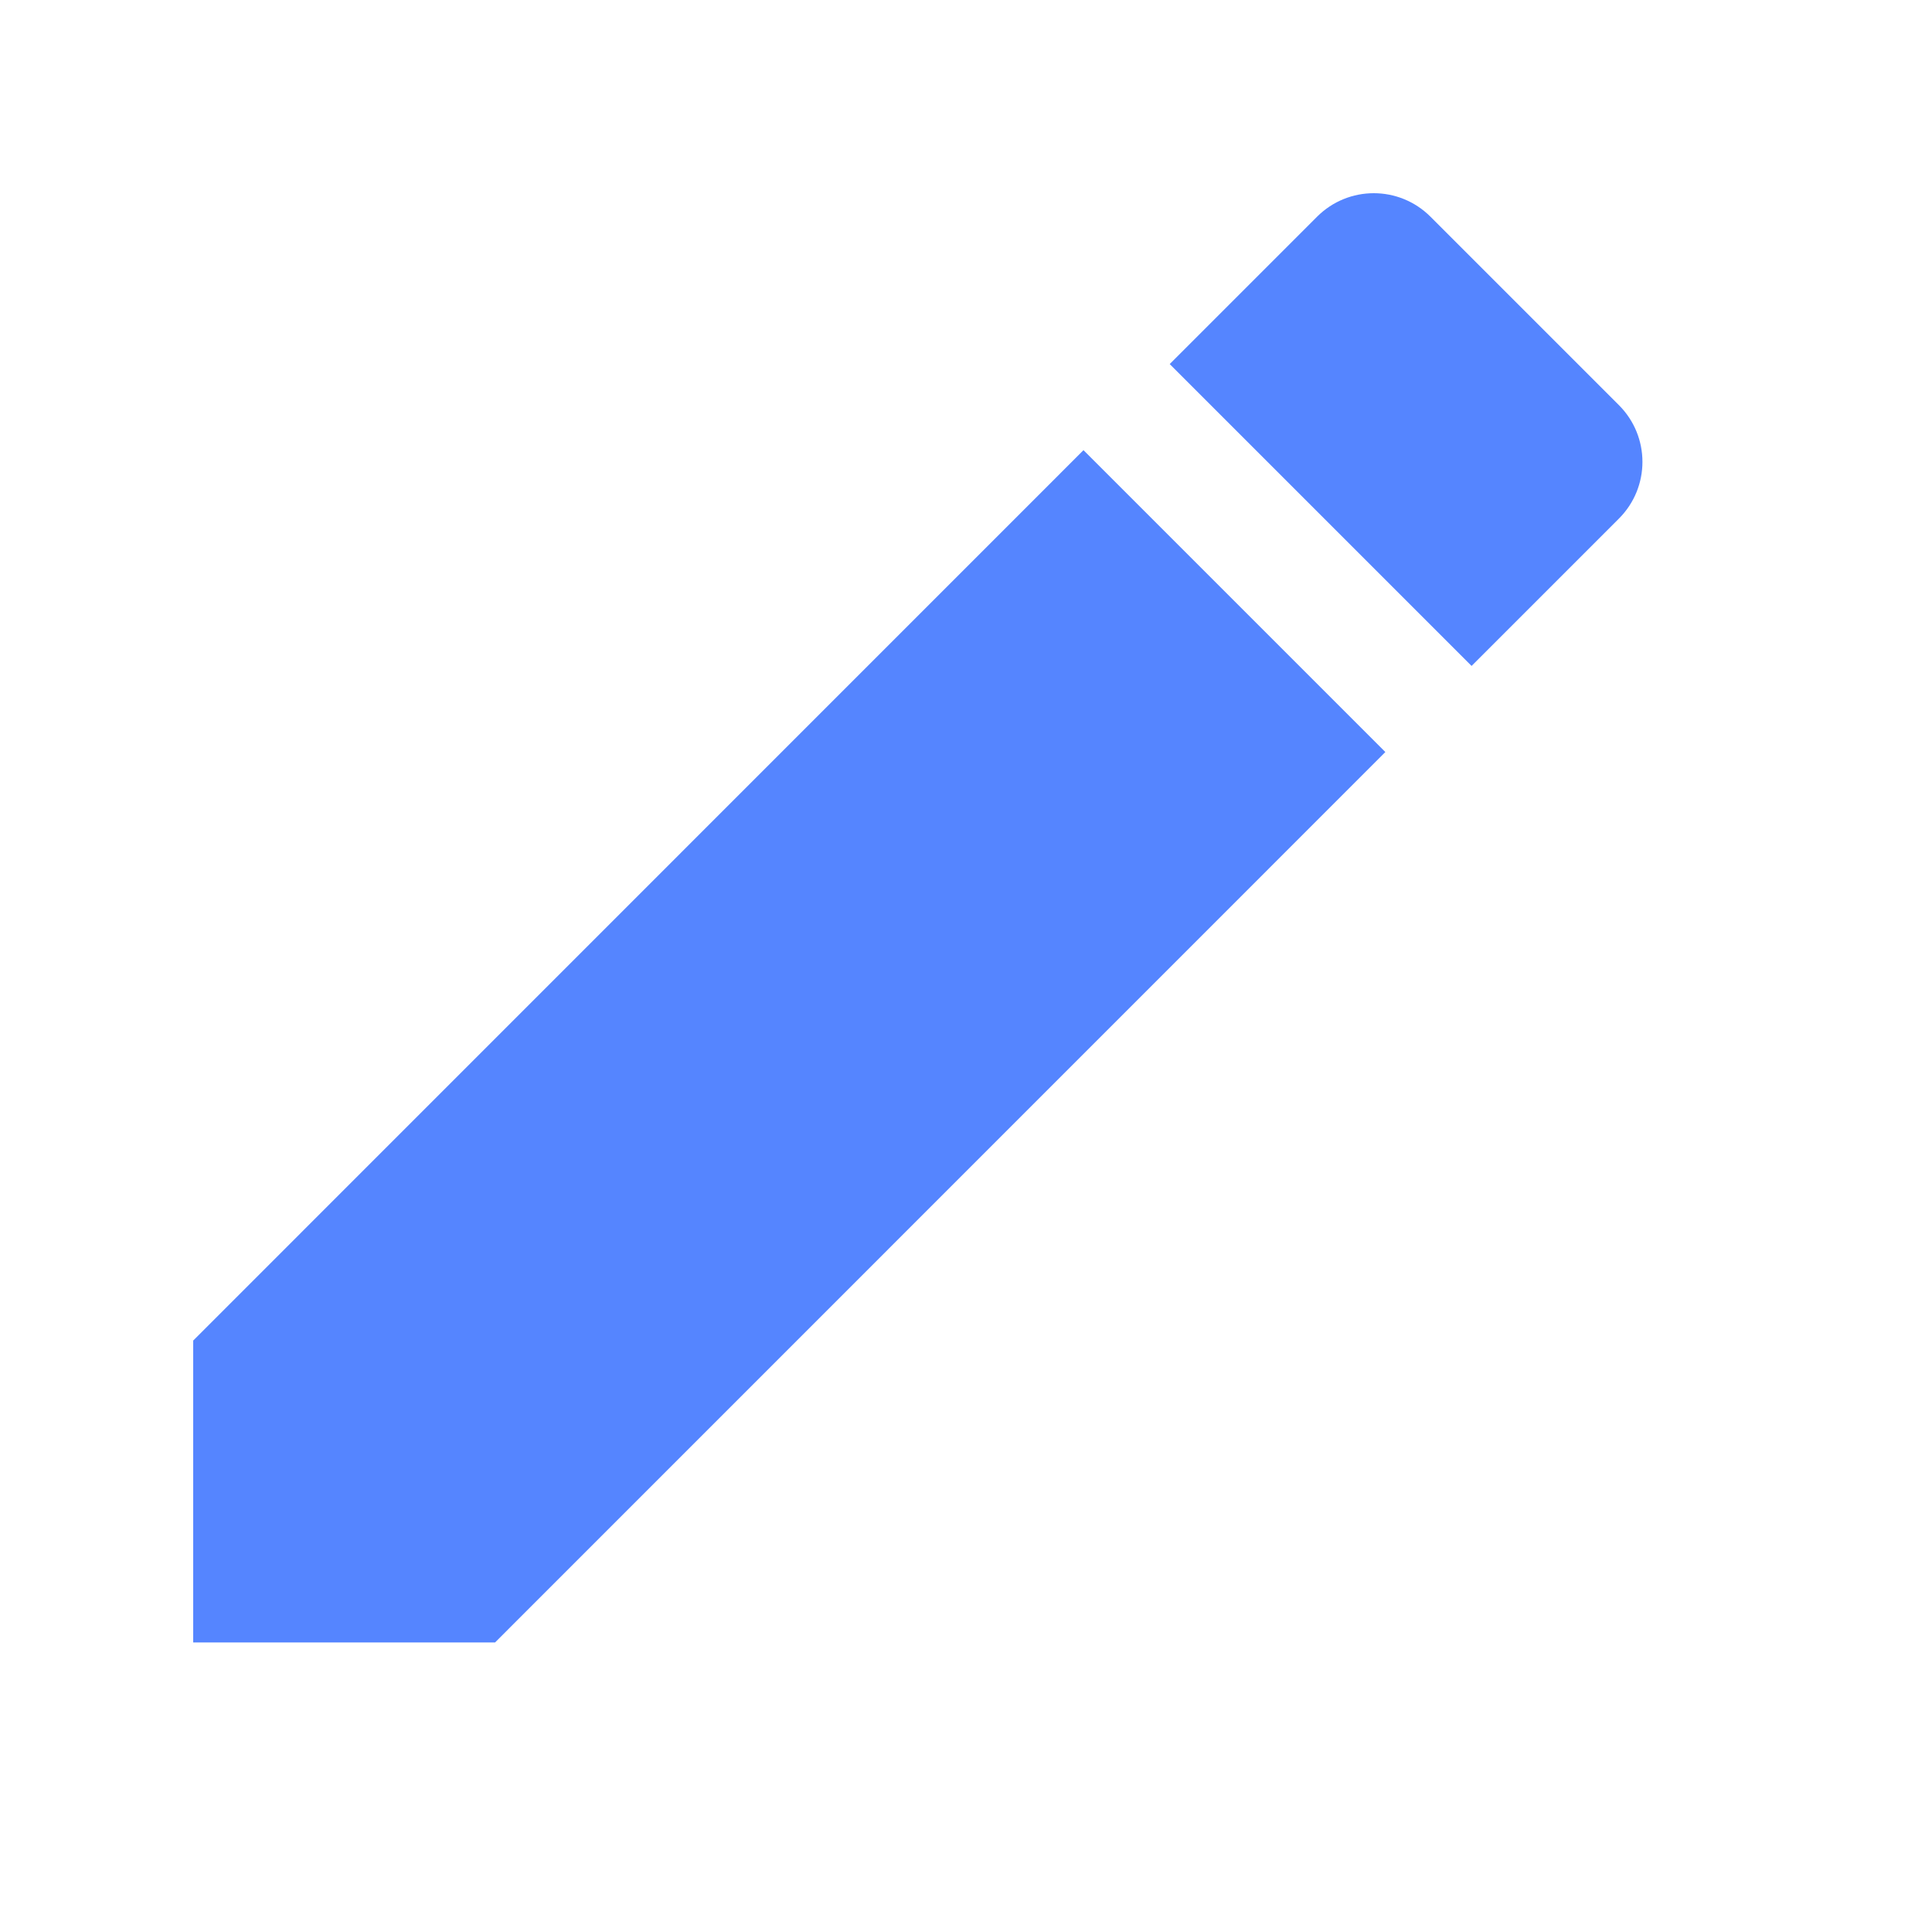
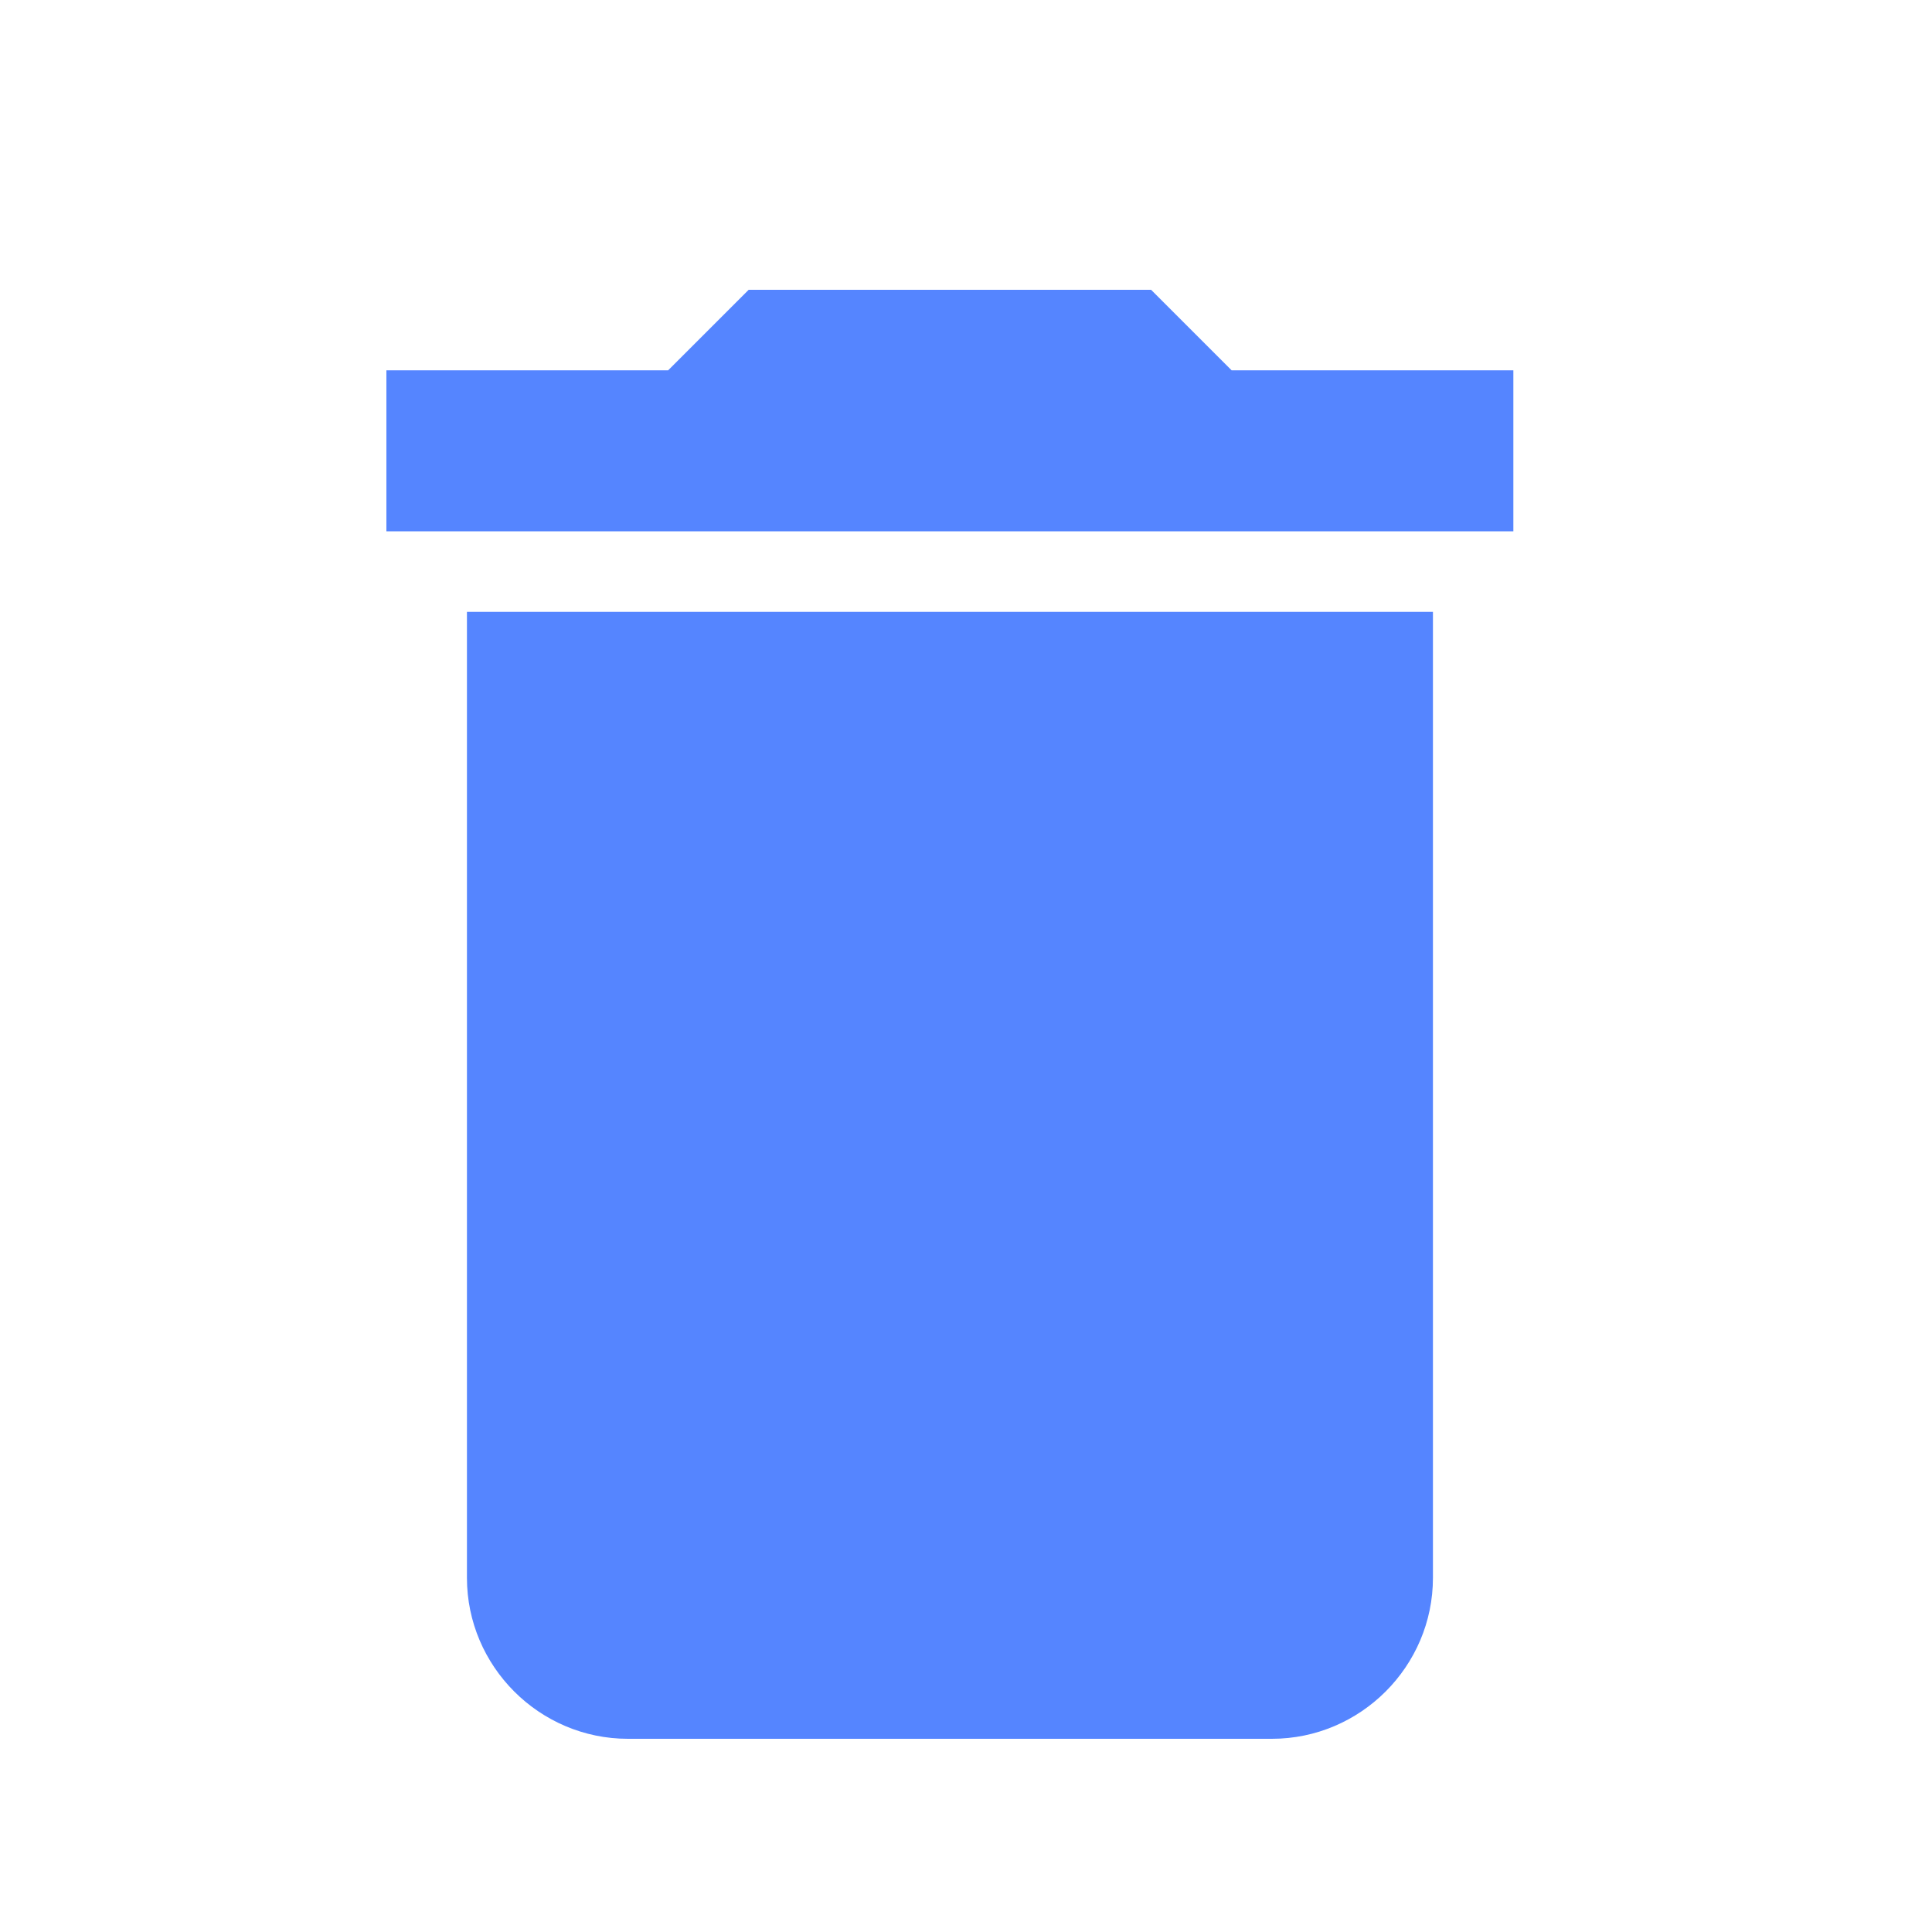
<svg xmlns="http://www.w3.org/2000/svg" width="16" height="16" viewBox="0 0 16 16" fill="none">
-   <path d="M1.6 11.102V13.602H4.1L11.473 6.228L8.973 3.728L1.6 11.102ZM13.407 4.295C13.667 4.035 13.667 3.615 13.407 3.355L11.847 1.795C11.587 1.535 11.167 1.535 10.907 1.795L9.687 3.015L12.187 5.515L13.407 4.295Z" fill="#5585FF" />
+   <path d="M3.867 13.067C3.867 13.8 4.467 14.4 5.2 14.4H10.533C11.267 14.4 11.867 13.8 11.867 13.067V5.067H3.867V13.067ZM12.533 3.067H10.2L9.533 2.4H6.2L5.533 3.067H3.2V4.4H12.533V3.067Z" fill="#5585FF" />
</svg>
